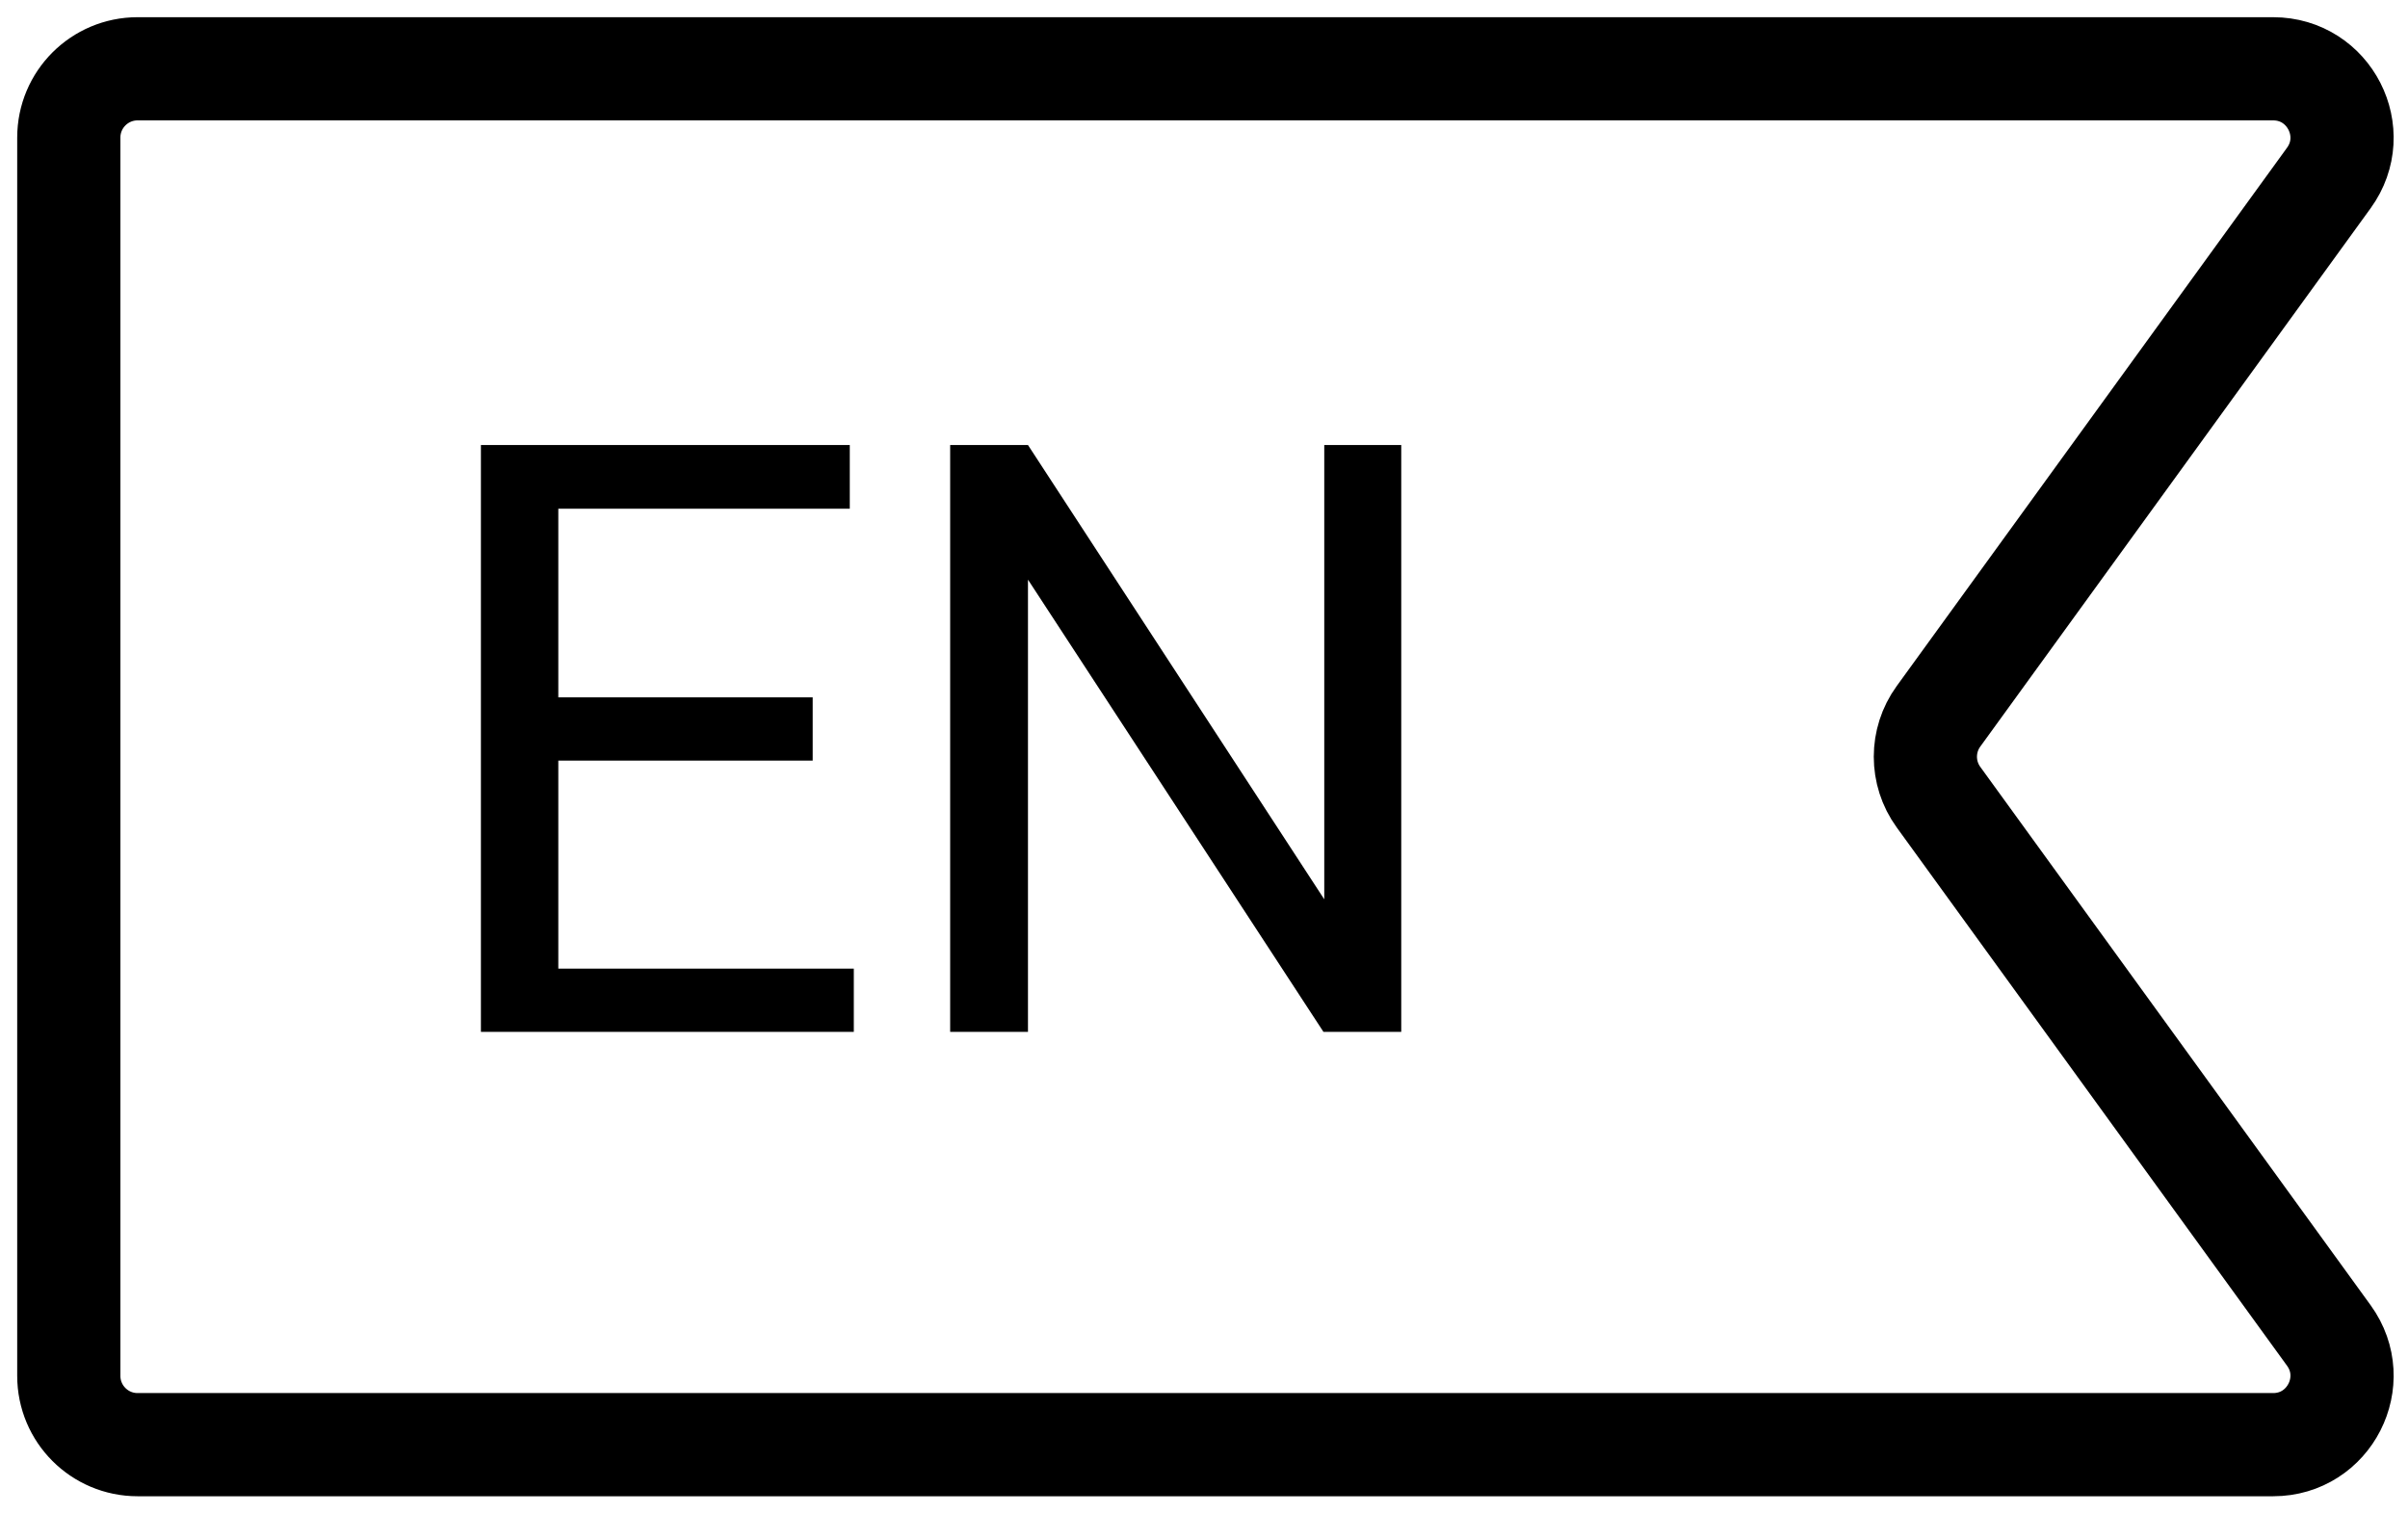
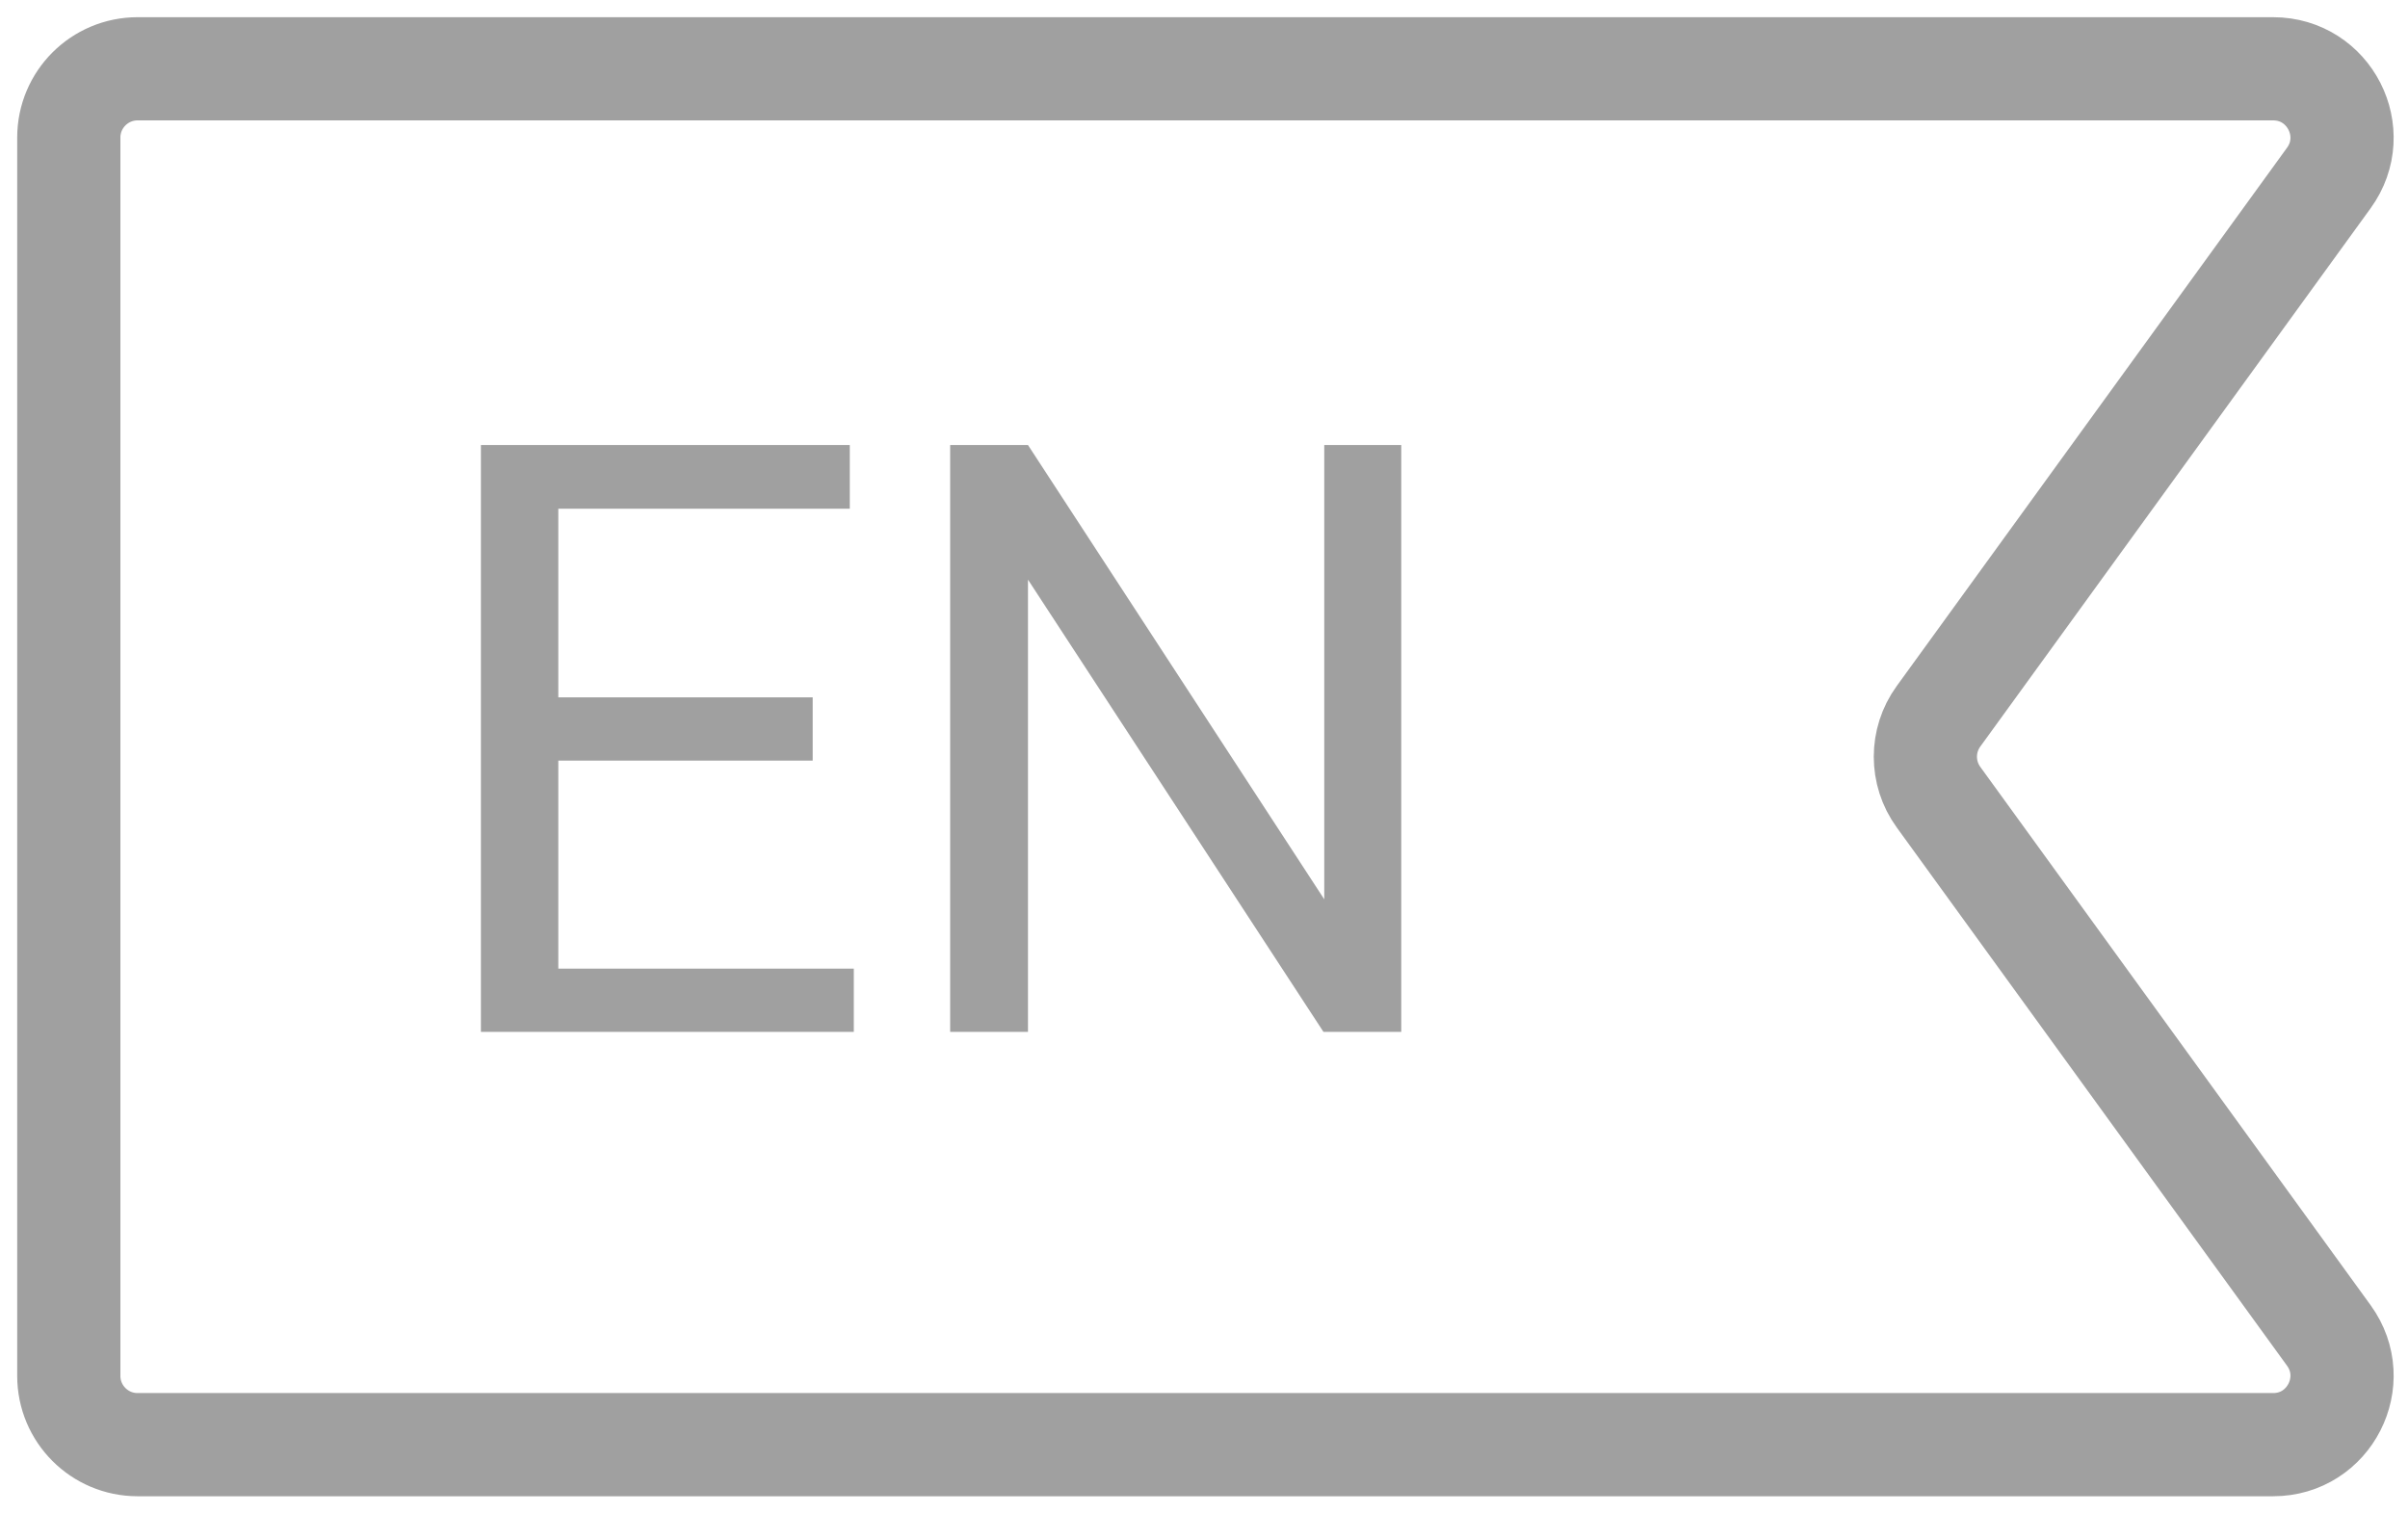
<svg xmlns="http://www.w3.org/2000/svg" width="70" height="44" viewBox="0 0 70 44" fill="none">
-   <path d="M2 40V4C2 2.895 2.895 2 4 2H66.08C67.713 2 68.657 3.852 67.699 5.174L56.351 20.826C55.843 21.526 55.843 22.474 56.351 23.174L67.699 38.826C68.657 40.148 67.713 42 66.08 42H4C2.895 42 2 41.105 2 40Z" stroke="black" stroke-width="3" />
-   <path d="M23.625 22.113H16.23V28.16H24.82V30H13.98V12.938H24.703V14.789H16.23V20.273H23.625V22.113ZM40.734 30H38.473L29.883 16.852V30H27.621V12.938H29.883L38.496 26.145V12.938H40.734V30Z" fill="black" />
+   <path d="M2 40V4C2 2.895 2.895 2 4 2H66.08C67.713 2 68.657 3.852 67.699 5.174L56.351 20.826C55.843 21.526 55.843 22.474 56.351 23.174L67.699 38.826C68.657 40.148 67.713 42 66.08 42H4C2.895 42 2 41.105 2 40Z" stroke="#A0A0A0" stroke-width="3" />
+   <path d="M23.625 22.113H16.23V28.16H24.82V30H13.98V12.938H24.703V14.789H16.23V20.273H23.625V22.113ZM40.734 30H38.473L29.883 16.852V30H27.621V12.938H29.883L38.496 26.145V12.938H40.734V30Z" fill="#A0A0A0" />
</svg>
